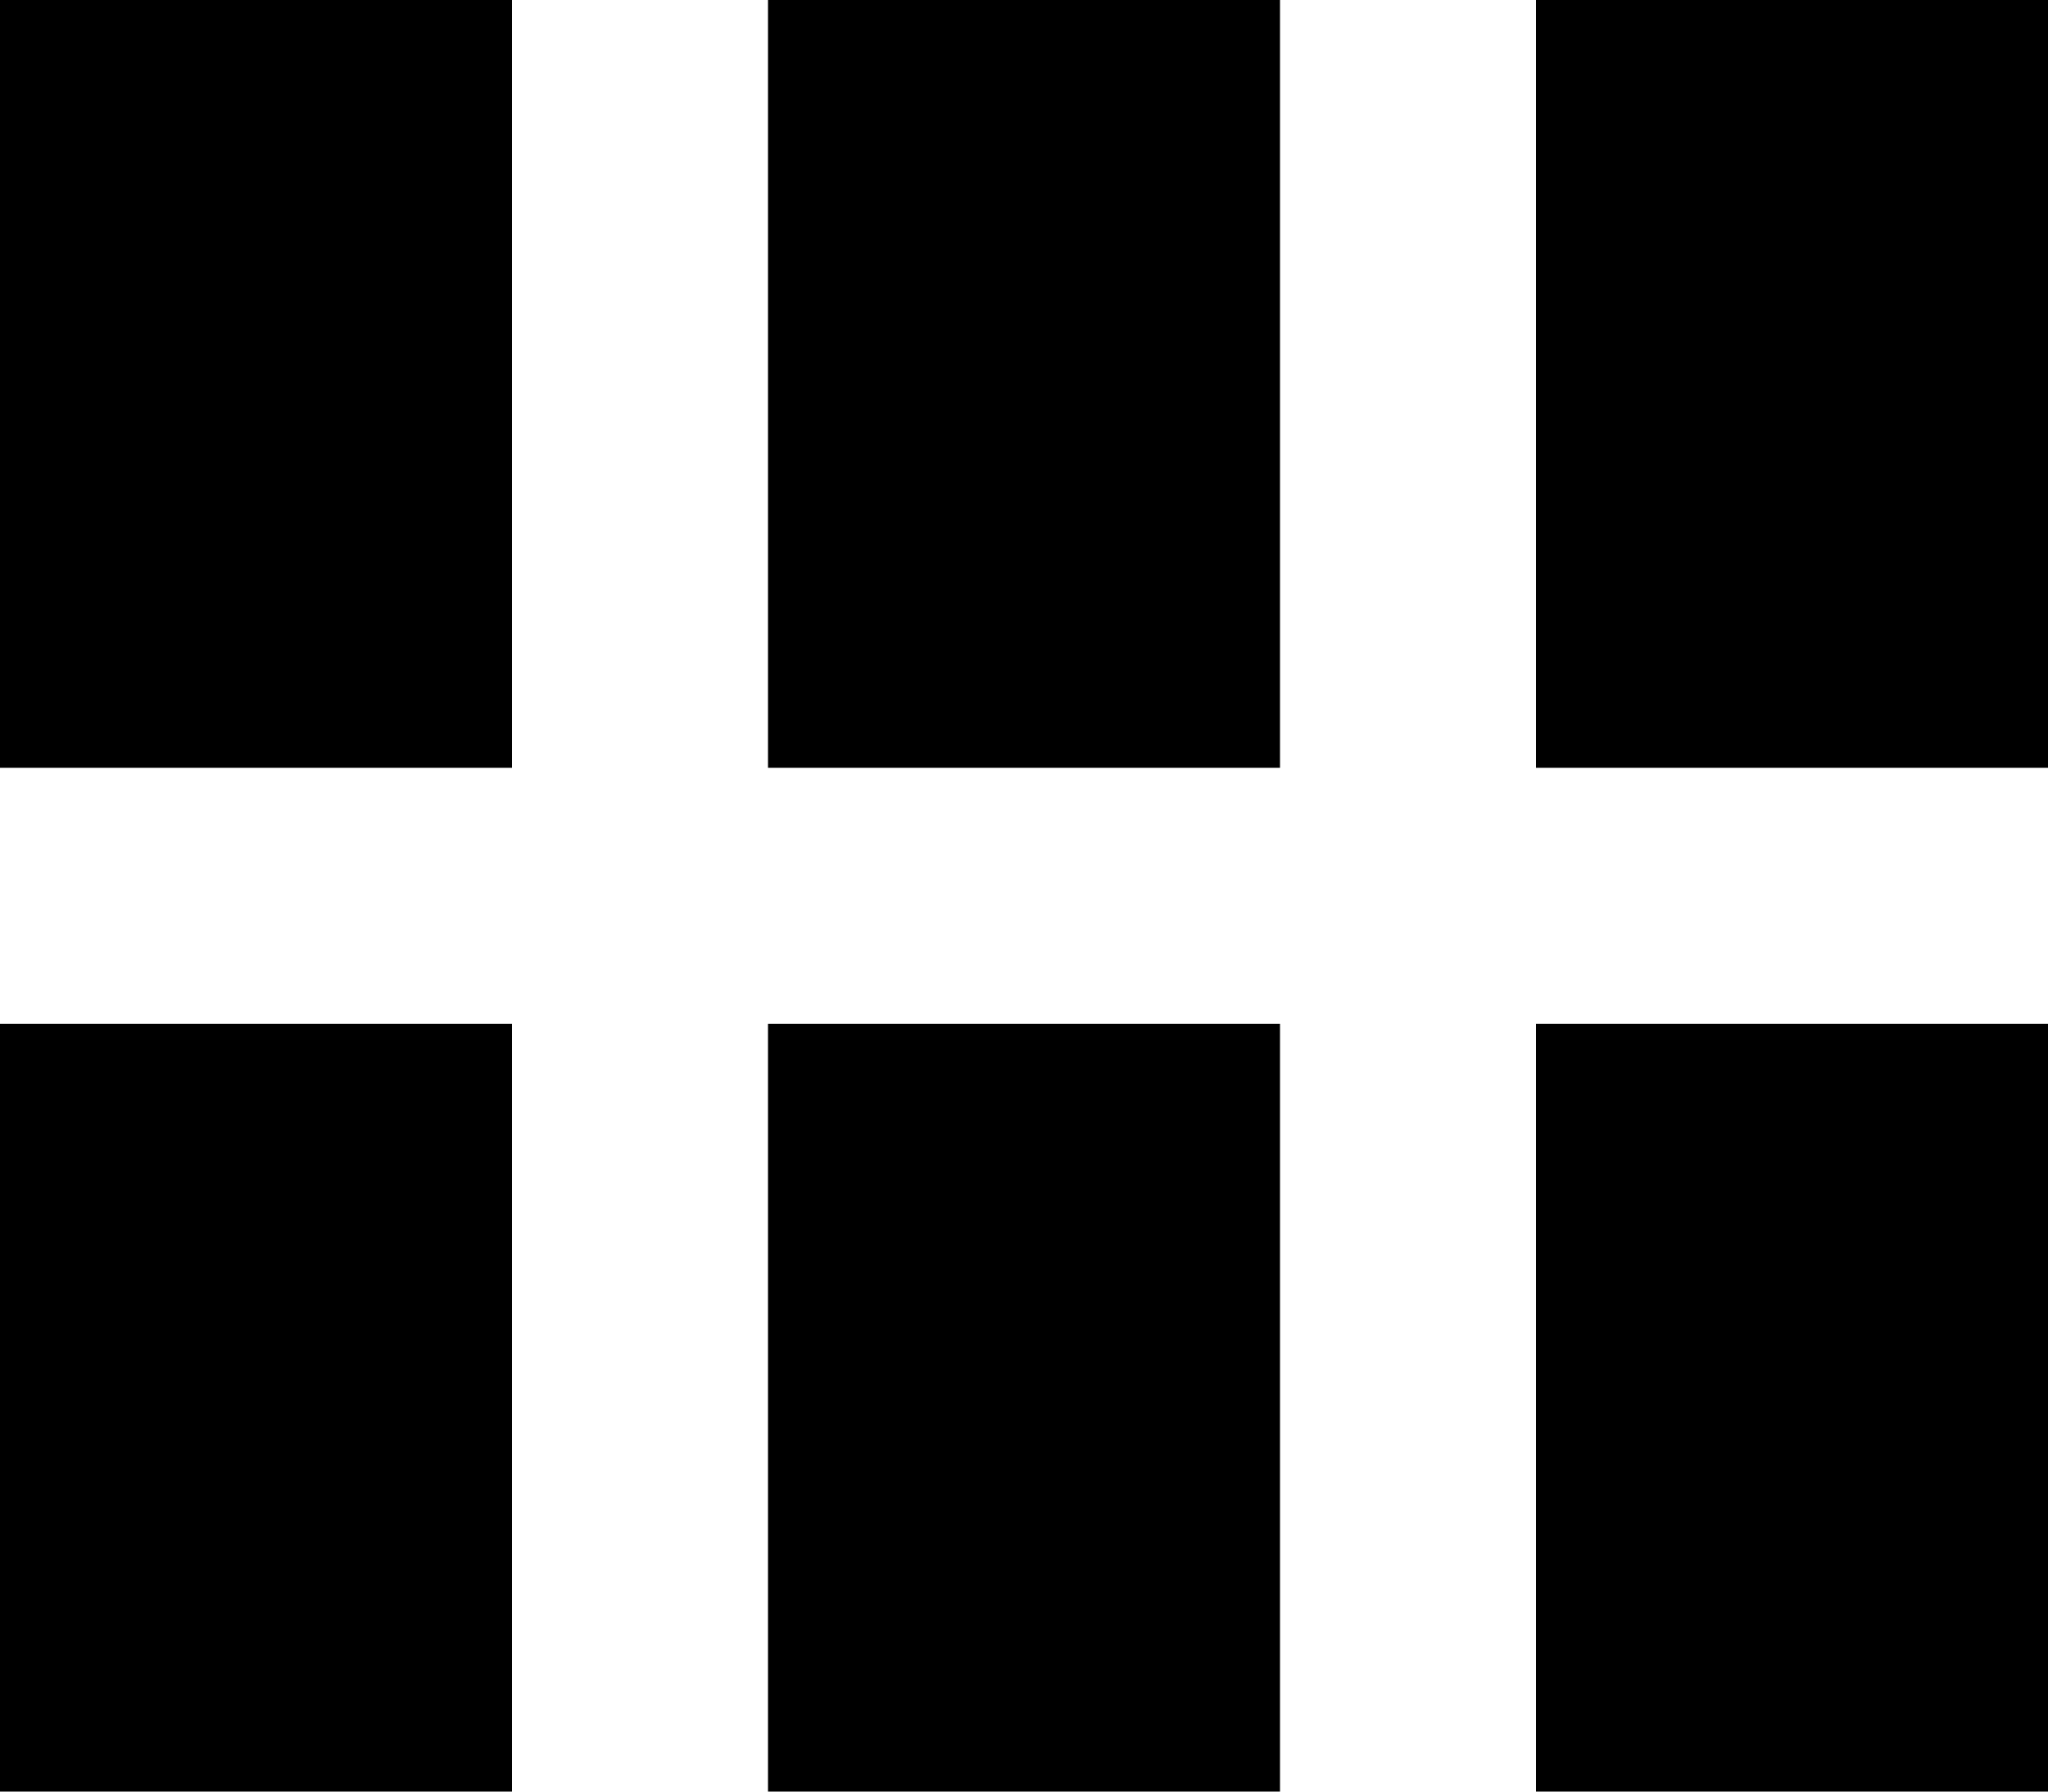
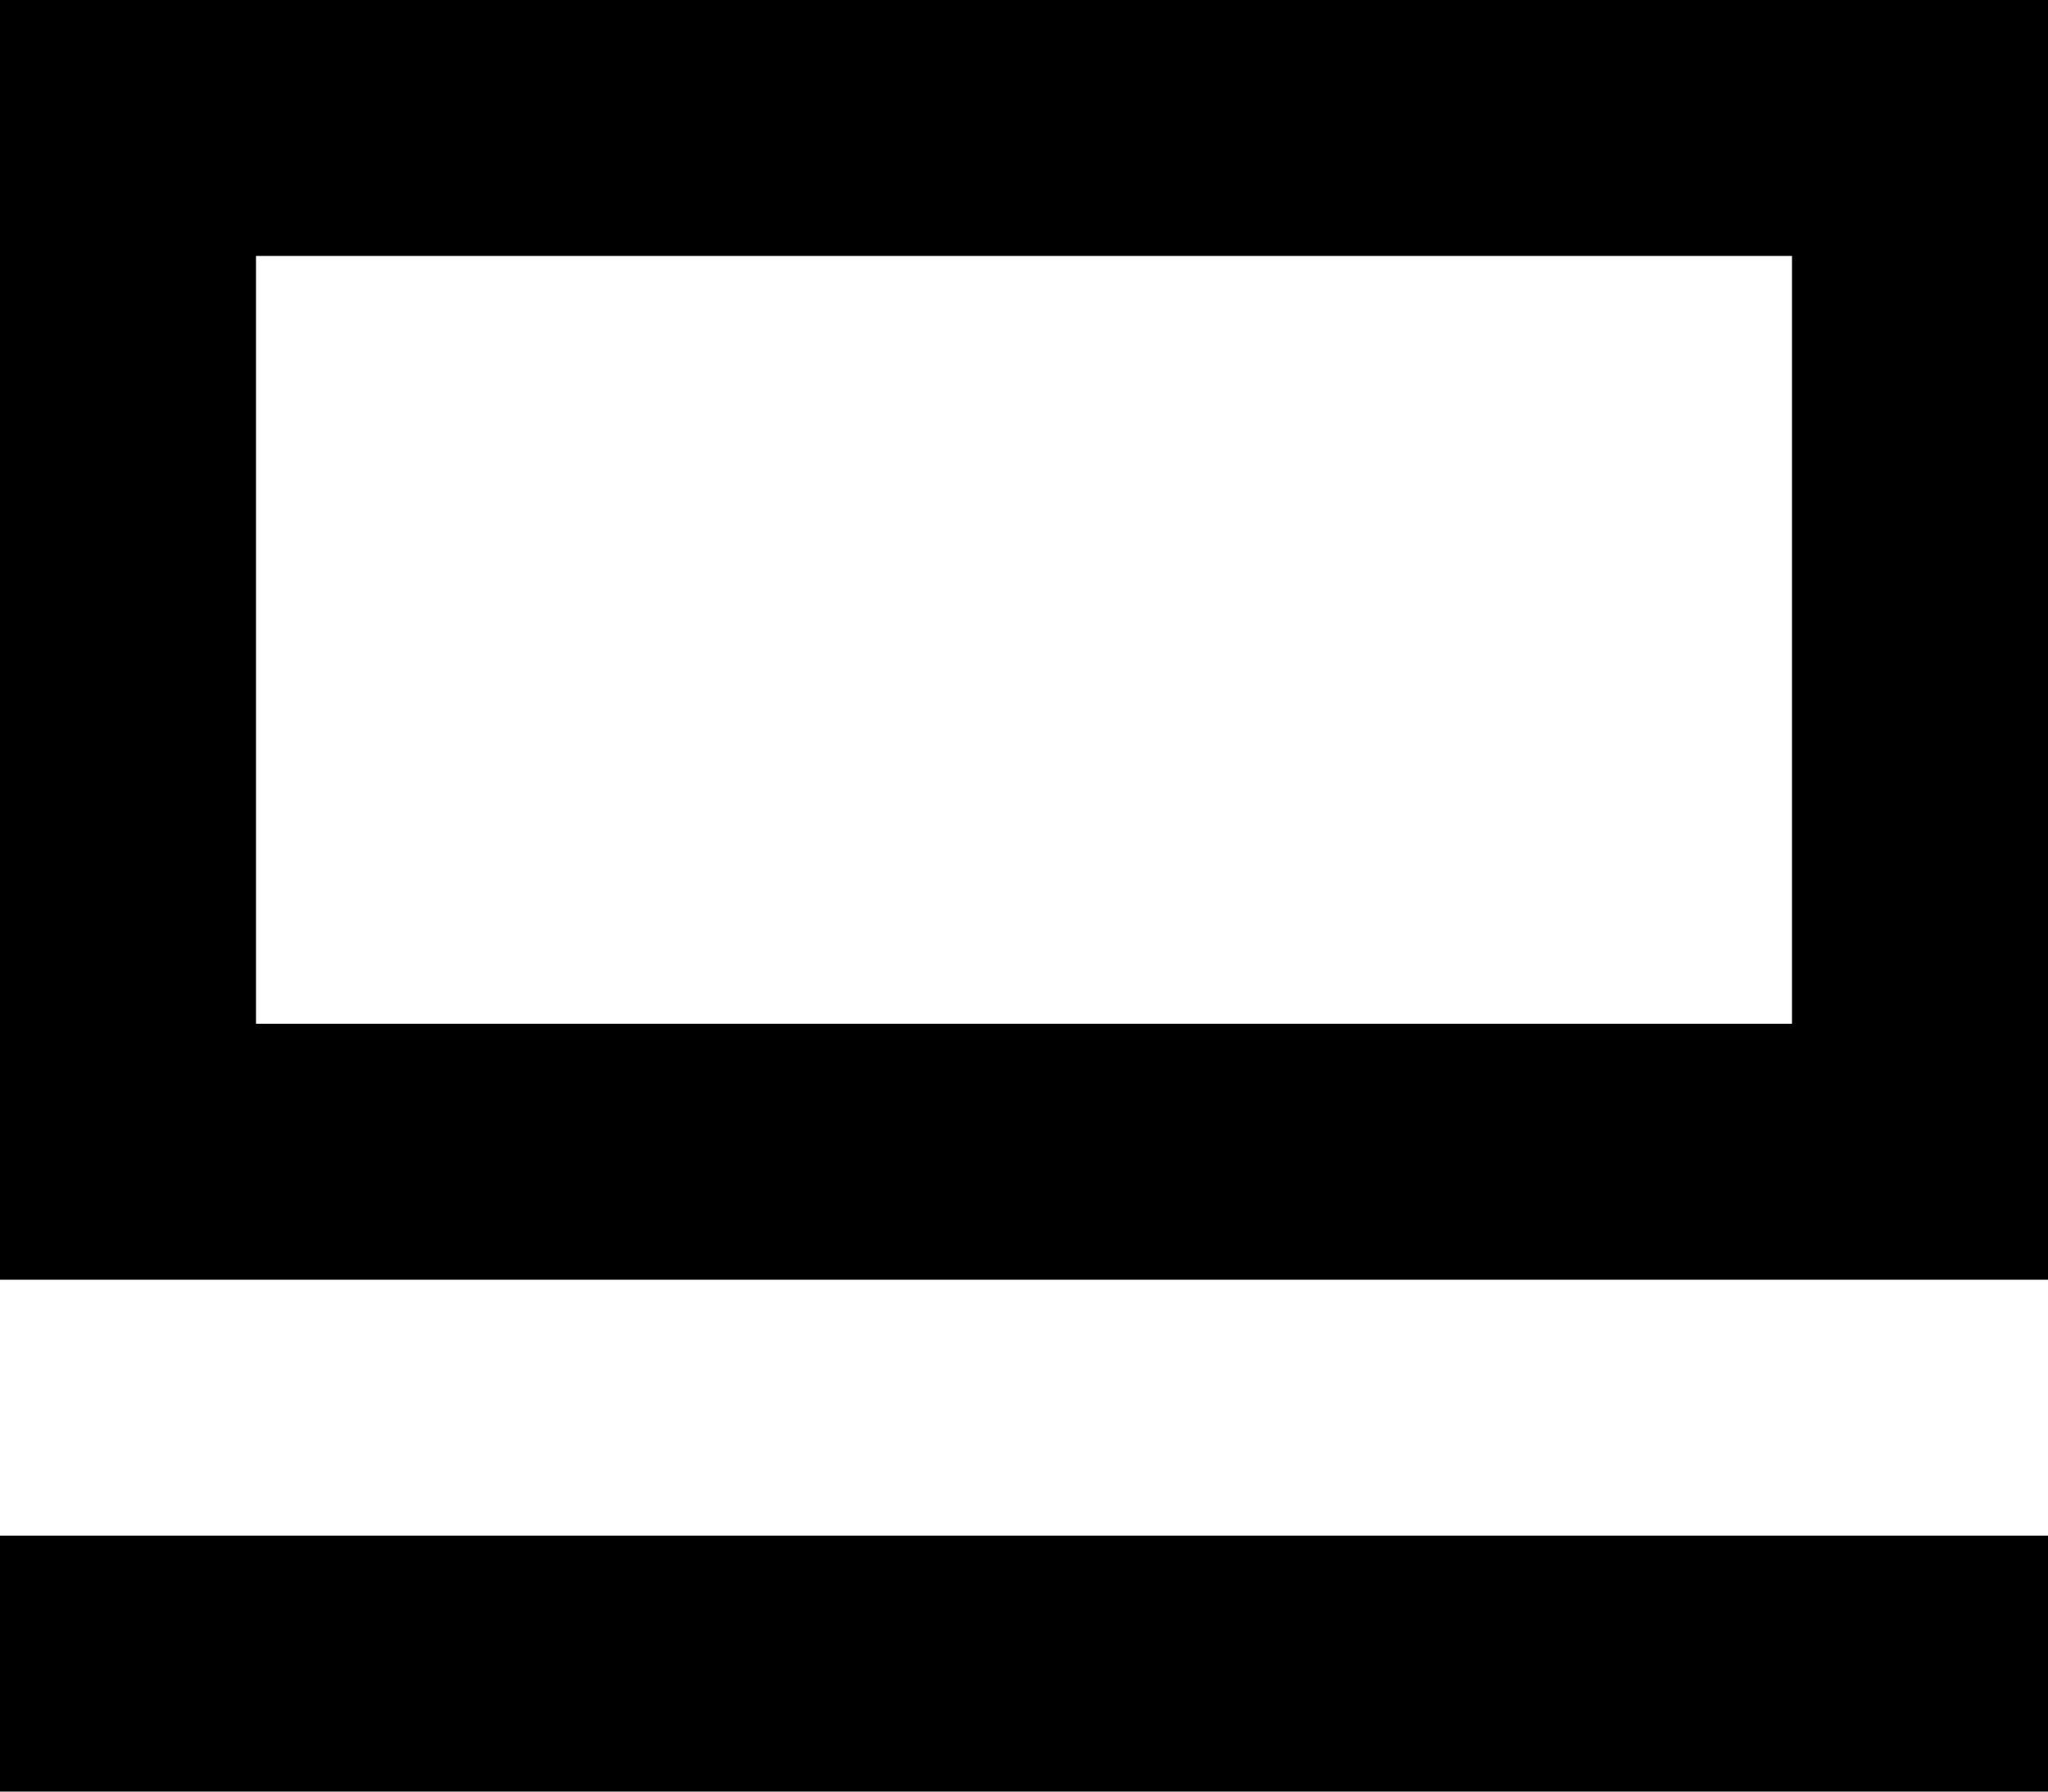
<svg xmlns="http://www.w3.org/2000/svg" width="16" height="14" viewBox="0 0 16 14" fill="none">
-   <path d="M4 0H0V6H4V0Z" fill="black" />
-   <path d="M16 0H12V6H16V0Z" fill="black" />
-   <path d="M10 0H6V6H10V0Z" fill="black" />
-   <path d="M4 8H0V14H4V8Z" fill="black" />
-   <path d="M16 8H12V14H16V8Z" fill="black" />
-   <path d="M10 8H6V14H10V8Z" fill="black" />
+   <path d="M16 12H0V14H16V12Z" fill="black" />
+   <path d="M14 2V8H2V2H14ZM16 0H0V10H16V0Z" fill="black" />
</svg>
